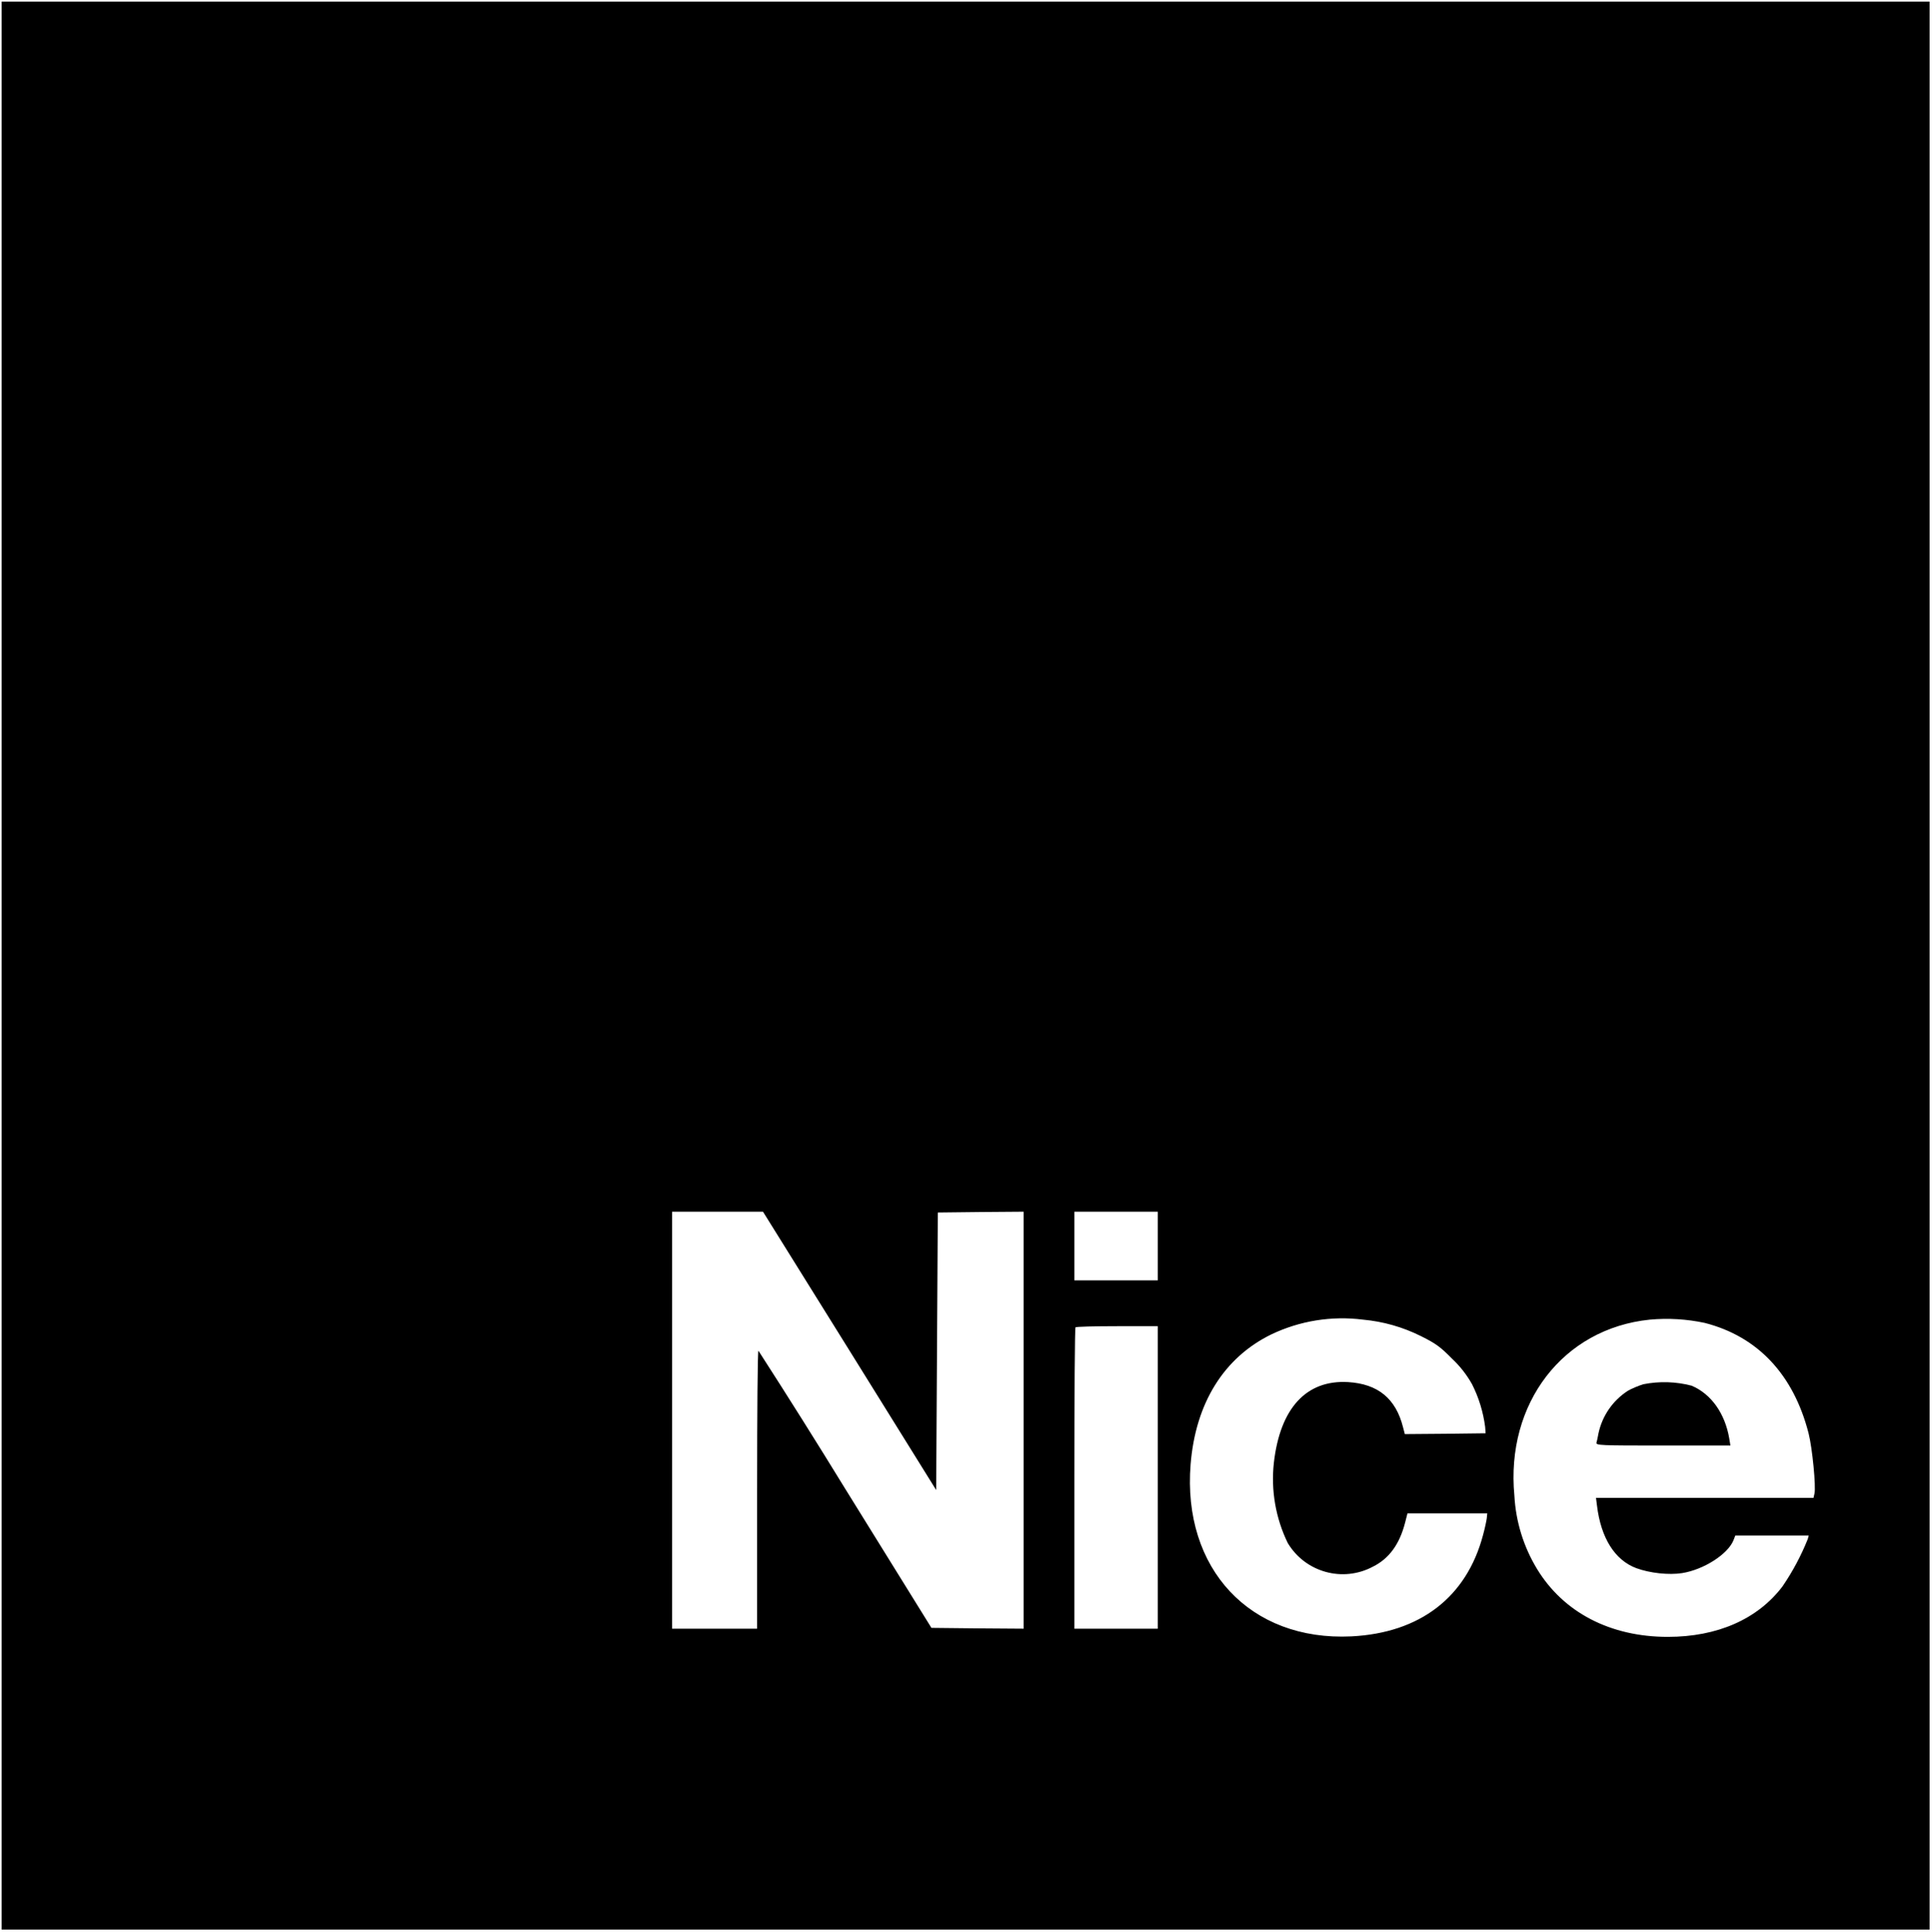
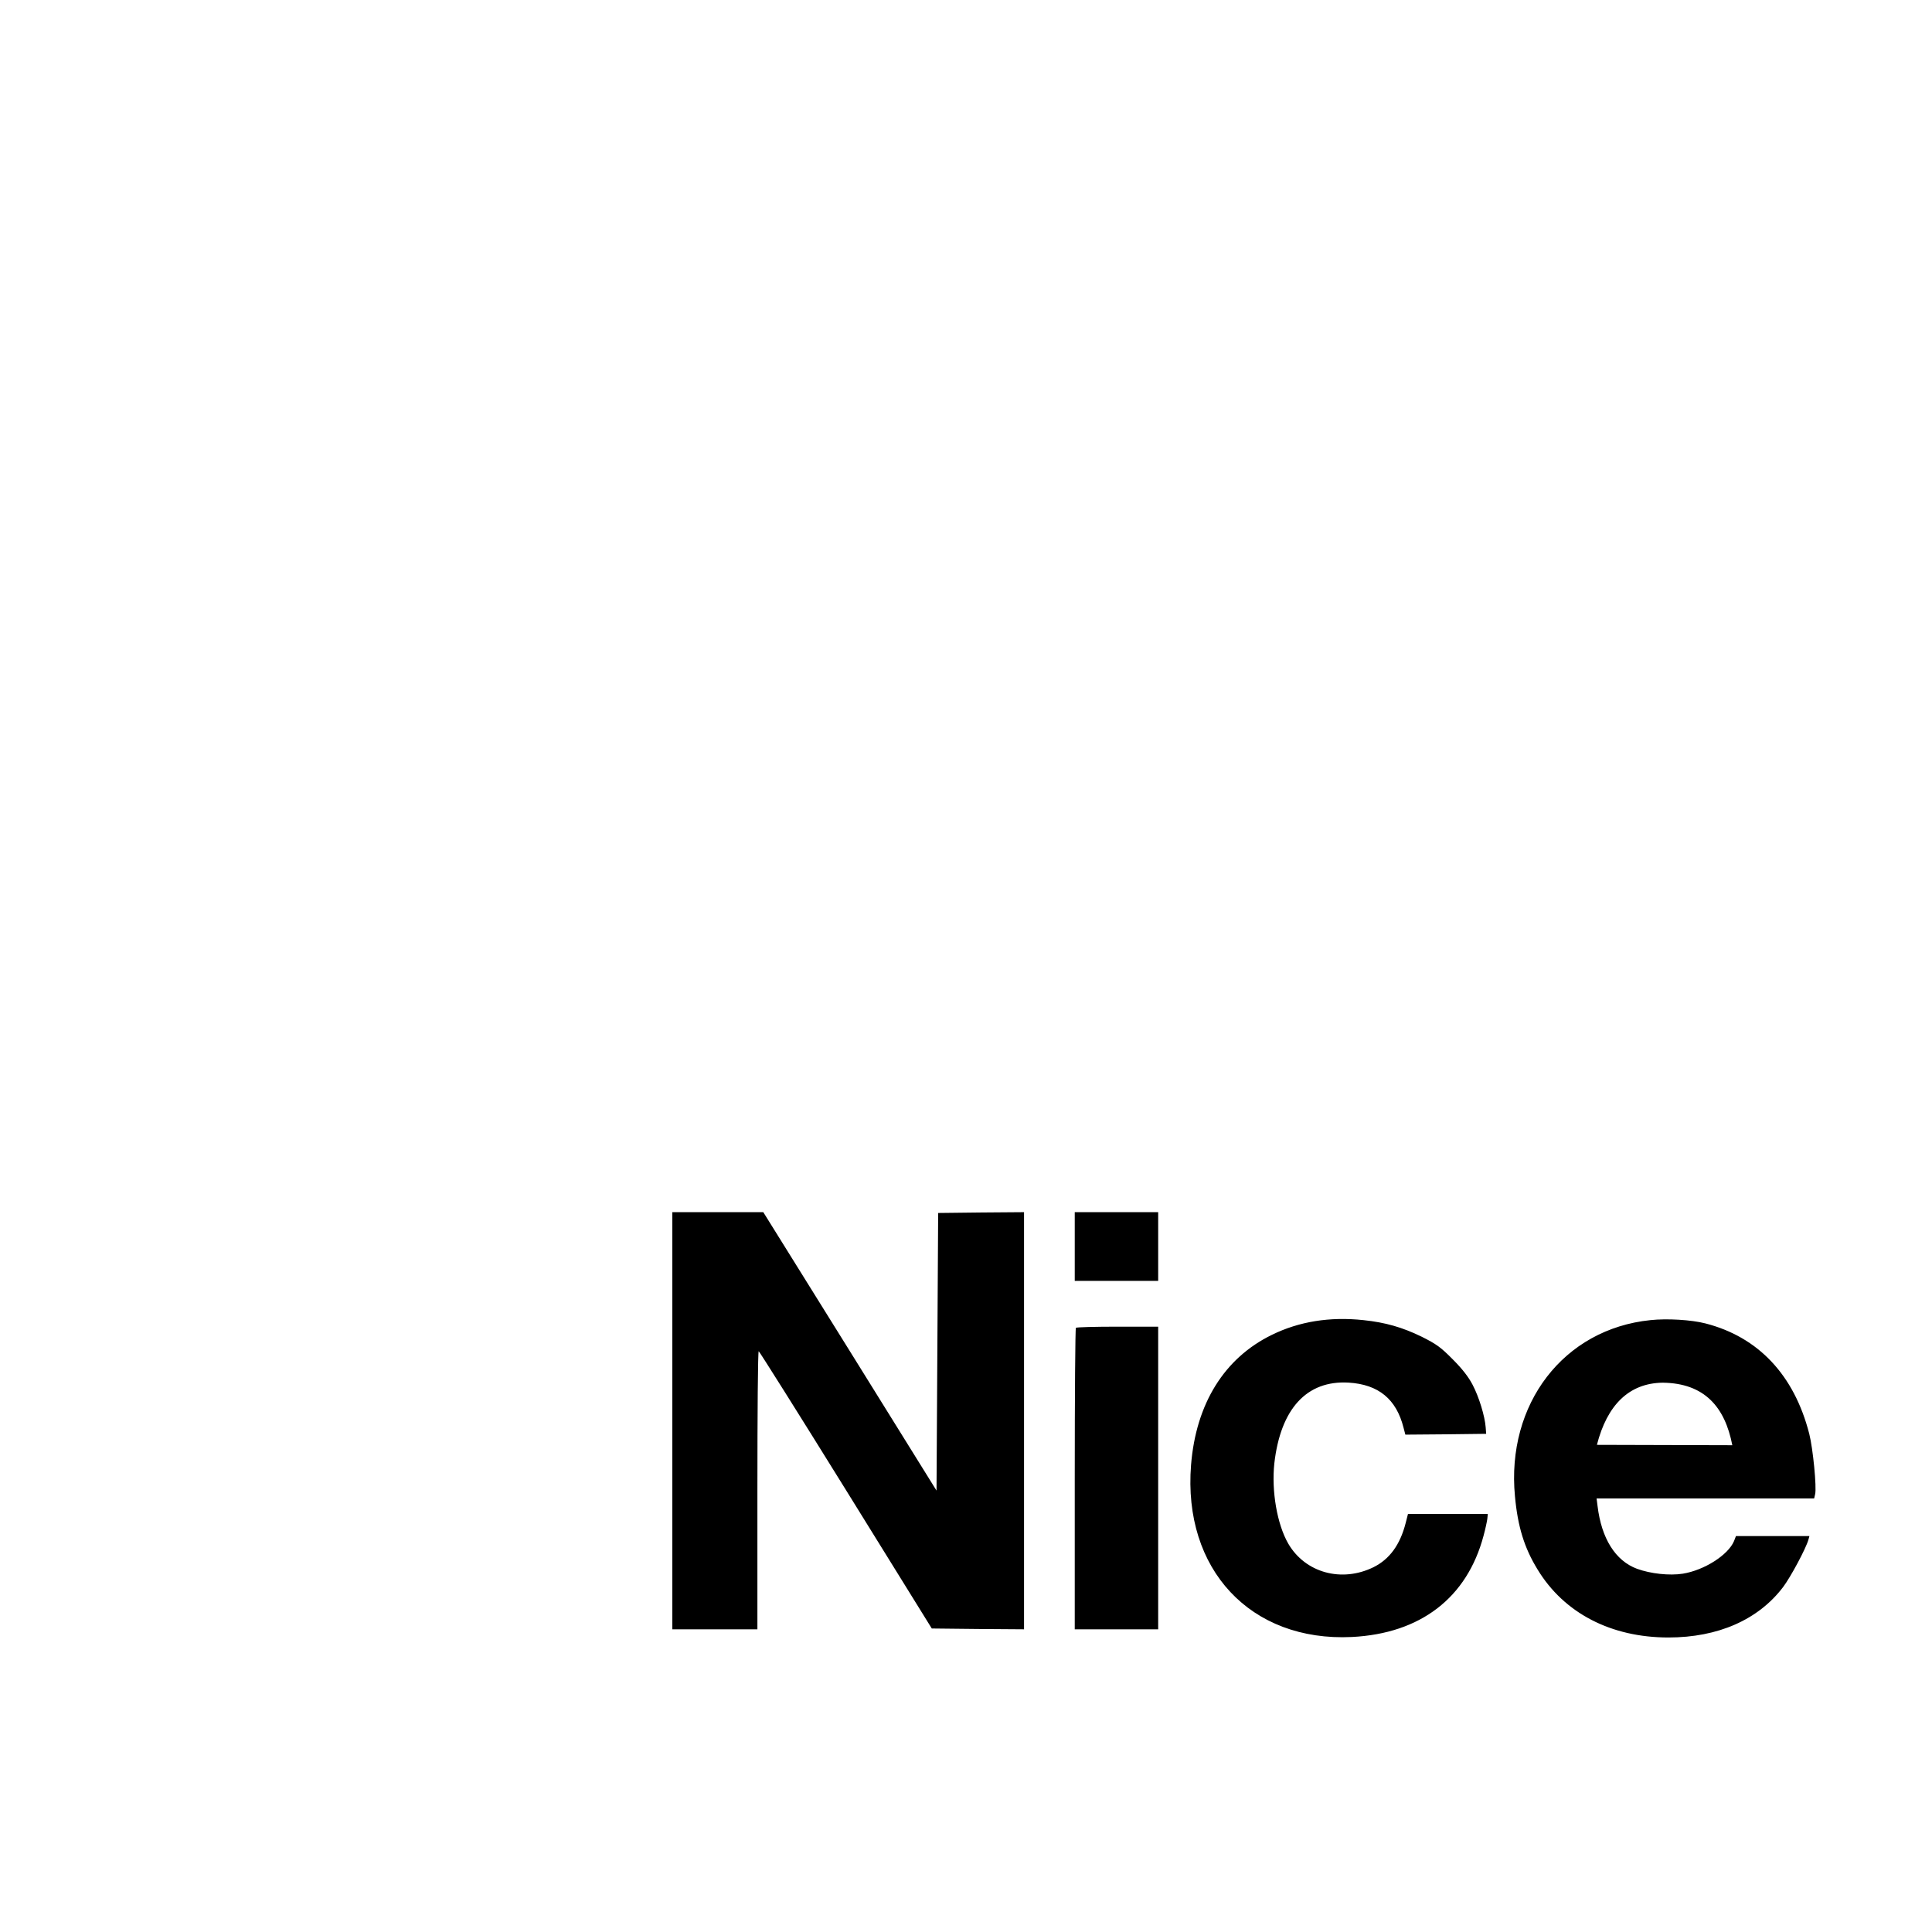
- <svg xmlns="http://www.w3.org/2000/svg" version="1.0" viewBox="0 0 1181 1181">
+ <svg xmlns="http://www.w3.org/2000/svg" fill-rule="evenodd" stroke-linejoin="round" stroke-miterlimit="2" clip-rule="evenodd" viewBox="0 0 4921 4921">
  <defs />
-   <path d="M1 590.5V1180h1179V1H1v589.5zm518.6 235.6l52.9 85.1.5-84.8.5-84.9 26.3-.3 26.2-.2v255l-28.2-.2-28.2-.3-52.5-84.7a4527 4527 0 00-53.3-84.8c-.5 0-.8 38.2-.8 85v85h-52V741h55.6l53 85.1zM708 762v21h-51v-42h51v21zm125.5 45a99.5 99.5 0 0135.5 10.1c9 4.5 11.7 6.4 19 13.8a65 65 0 0112.2 15.6 80.7 80.7 0 018 26l.3 4-24.7.3-24.7.2-1.1-4.2c-4.4-17.5-15.3-26.5-33.6-27.6-25.6-1.5-41.6 16-45.4 49.4a89.7 89.7 0 008.5 49 39.2 39.2 0 0052.2 14.4c9.8-4.9 16.2-13.7 19.6-27l1.4-5.5h48.8l-.3 3c-.2 1.6-1.2 6.3-2.3 10.3-10.1 38-38.6 59.8-80.5 61.9-61.9 3-103.4-41.3-98.3-105.2 3-37.4 20.3-65.3 49.4-79.5a100.6 100.6 0 0156-9zm209 2c32.4 8.3 54.3 31.6 63.5 67.5 2.3 9 4.6 32.8 3.6 36.9l-.6 2.6H976l.6 4.7c2.4 19.8 10.9 33.4 24.1 38.3 8.2 3 19.8 4.3 28 3 13.1-2.1 27.7-11.4 31.3-19.9l1.2-3.1h44.9l-.6 2.2a149.7 149.7 0 01-15.5 29c-15.2 20-39.8 30.8-70.1 30.8-35.1 0-63.8-14.9-80-41.6a96.2 96.2 0 01-13.8-44.7c-5.4-56.5 29.8-102.3 82.8-107.7a112 112 0 0133.6 2zM708 903.5V996h-51v-91.8c0-50.5.3-92.2.7-92.5.3-.4 11.8-.7 25.5-.7H708v92.5z" />
-   <path d="M1005 846.5c-3 .9-7.3 2.7-9.5 4a41.2 41.2 0 00-18 26.1c-.4 2.2-.9 4.7-1.2 5.6-.4 1.7 2 1.8 40.7 1.8h41.2l-.7-4.3c-2.6-15.3-11-27.2-23-32.3a66 66 0 00-29.5-.9z" />
+   <path fill-rule="nonzero" d="M2165.002 3442.086l220.417 354.584 2.083-353.334 2.083-353.75 109.584-1.25 109.166-.834v1062.501l-117.5-.833-117.5-1.25-218.75-352.917c-120.417-194.167-220.417-352.917-222.083-353.334-2.084 0-3.334 159.167-3.334 354.167v354.167h-216.667v-1062.5h231.667l220.834 354.583zM2950.002 3087.502v175h-212.5v-175h212.5zM3472.92 3362.503c55.833 5.833 99.166 18.333 147.916 42.083 37.5 18.75 48.75 26.667 79.167 57.5 24.583 24.583 40.417 45 50.833 65 16.25 30.834 31.25 80 33.334 108.334l1.25 16.666-102.917 1.25-102.917.834-4.583-17.5c-18.333-72.917-63.75-110.417-140-115-106.667-6.25-173.334 66.666-189.167 205.833-7.5 70.417 7.083 155 35.417 204.167 43.333 74.583 136.25 100 217.5 60 40.833-20.417 67.5-57.084 81.667-112.5l5.833-22.917h203.333l-1.25 12.5c-.833 6.667-5 26.25-9.583 42.917-42.083 158.333-160.833 249.167-335.417 257.917-257.917 12.5-430.834-172.084-409.584-438.334 12.5-155.833 84.584-272.084 205.834-331.25 69.583-34.167 147.917-46.667 233.333-37.5zM4343.753 3370.836c135 34.583 226.25 131.667 264.584 281.25 9.583 37.5 19.167 136.667 15 153.75l-2.5 10.834H4066.67l.825-136.496 344.884.966c-18.75-97.166-70.709-158.12-177.459-159.287-85.938 1.2-141.492 57.125-167.425 158.32l-.825 136.497 2.5 19.583c10 82.5 45.417 139.167 100.417 159.584 34.166 12.5 82.5 17.916 116.666 12.5 54.584-8.75 115.417-47.5 130.417-82.917l5-12.917h187.084l-2.5 9.167c-6.667 23.333-45.417 95.417-64.584 120.833-63.333 83.334-165.833 128.334-292.083 128.334-146.25 0-265.834-62.084-333.334-173.334-33.75-55-50.417-109.167-57.5-186.25-22.5-235.417 124.167-426.25 345-448.75 42.5-4.584 104.167-.834 140 8.333zM2950.002 3379.17v770.833h-212.5v-382.5c0-210.417 1.25-384.167 2.917-385.417 1.25-1.667 49.167-2.917 106.25-2.917h103.333z" />
</svg>
